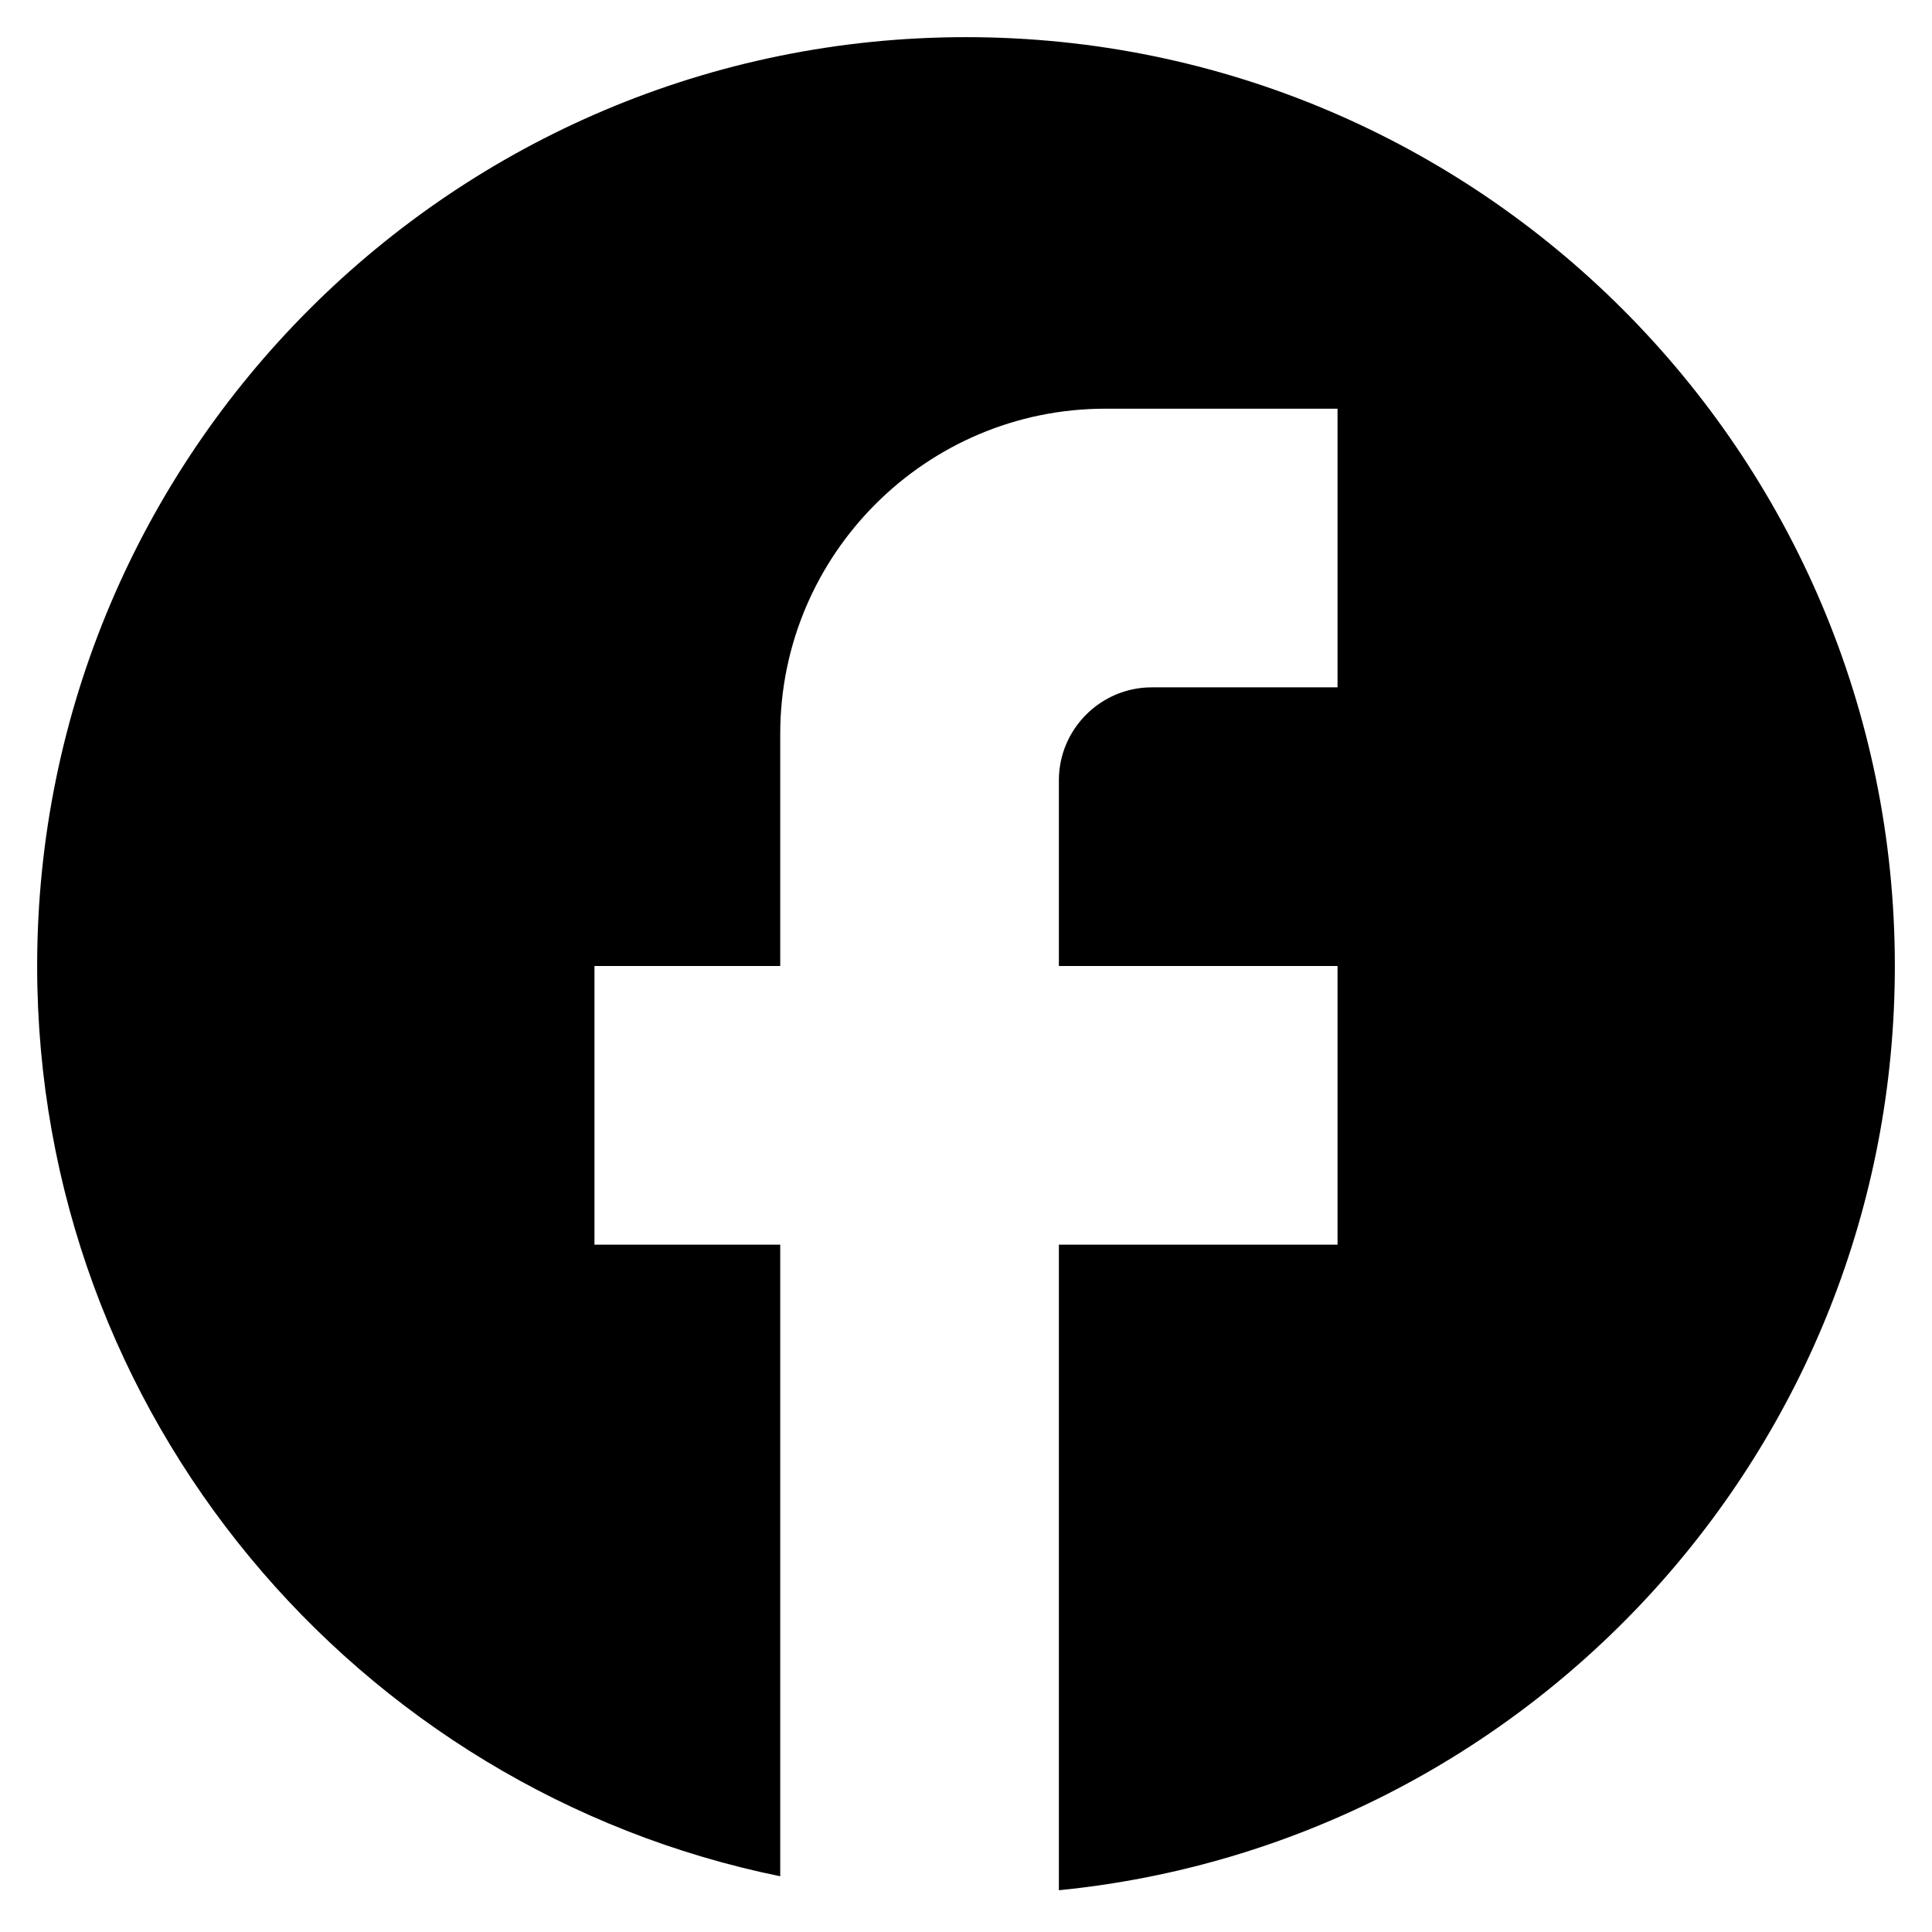
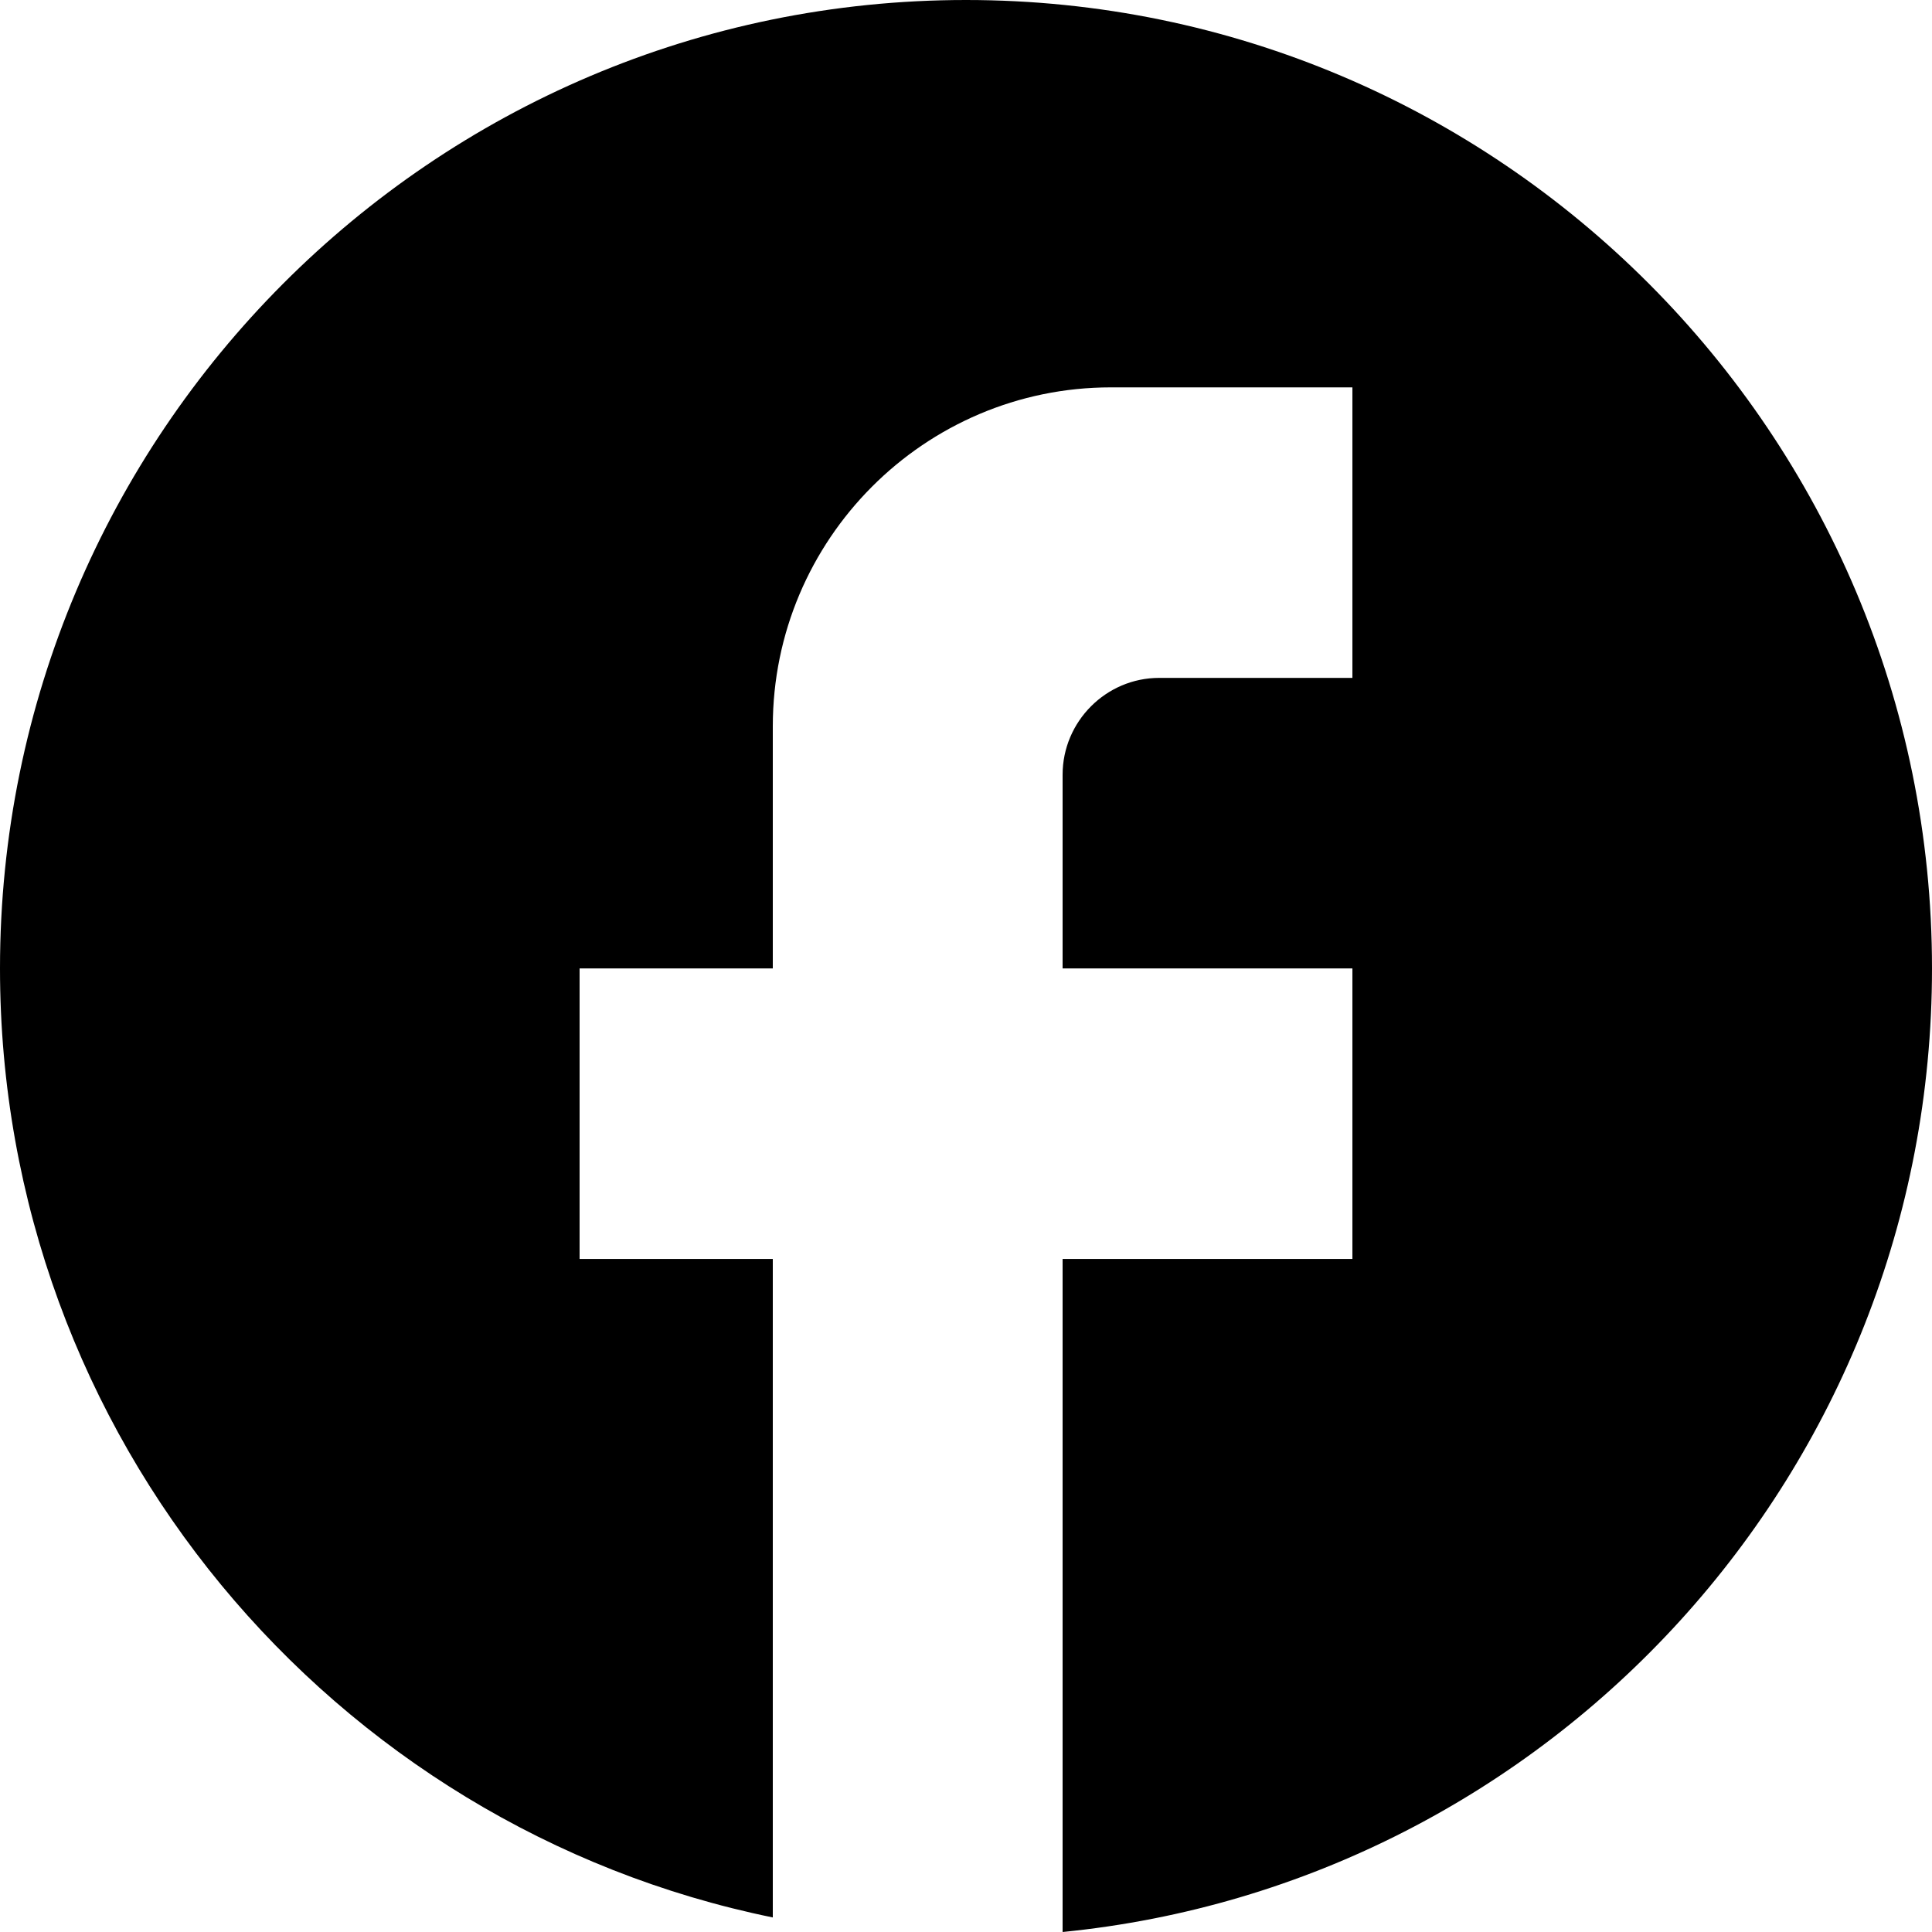
- <svg xmlns="http://www.w3.org/2000/svg" width="26" height="26" viewBox="0 0 26 26" fill="none">
-   <path d="M25.5 13C25.5 6.1 19.9 0.5 13 0.5C6.1 0.5 0.5 6.1 0.5 13C0.5 19.05 4.8 24.087 10.5 25.25V16.75H8V13H10.5V9.875C10.5 7.463 12.463 5.5 14.875 5.5H18V9.25H15.5C14.812 9.25 14.25 9.812 14.25 10.5V13H18V16.75H14.25V25.438C20.562 24.812 25.5 19.488 25.5 13Z" fill="black" />
+ <svg xmlns="http://www.w3.org/2000/svg" width="32" height="32" viewBox="0 0 32 32" fill="none">
+   <path d="M32 16.04C32 7.186 24.832 0 16 0C7.168 0 0 7.186 0 16.04C0 23.803 5.504 30.268 12.8 31.759V20.852H9.6V16.04H12.8V12.03C12.8 8.934 15.312 6.416 18.4 6.416H22.4V11.228H19.2C18.32 11.228 17.6 11.95 17.6 12.832V16.04H22.4V20.852H17.6V32C25.68 31.198 32 24.365 32 16.04Z" fill="black" />
</svg>
